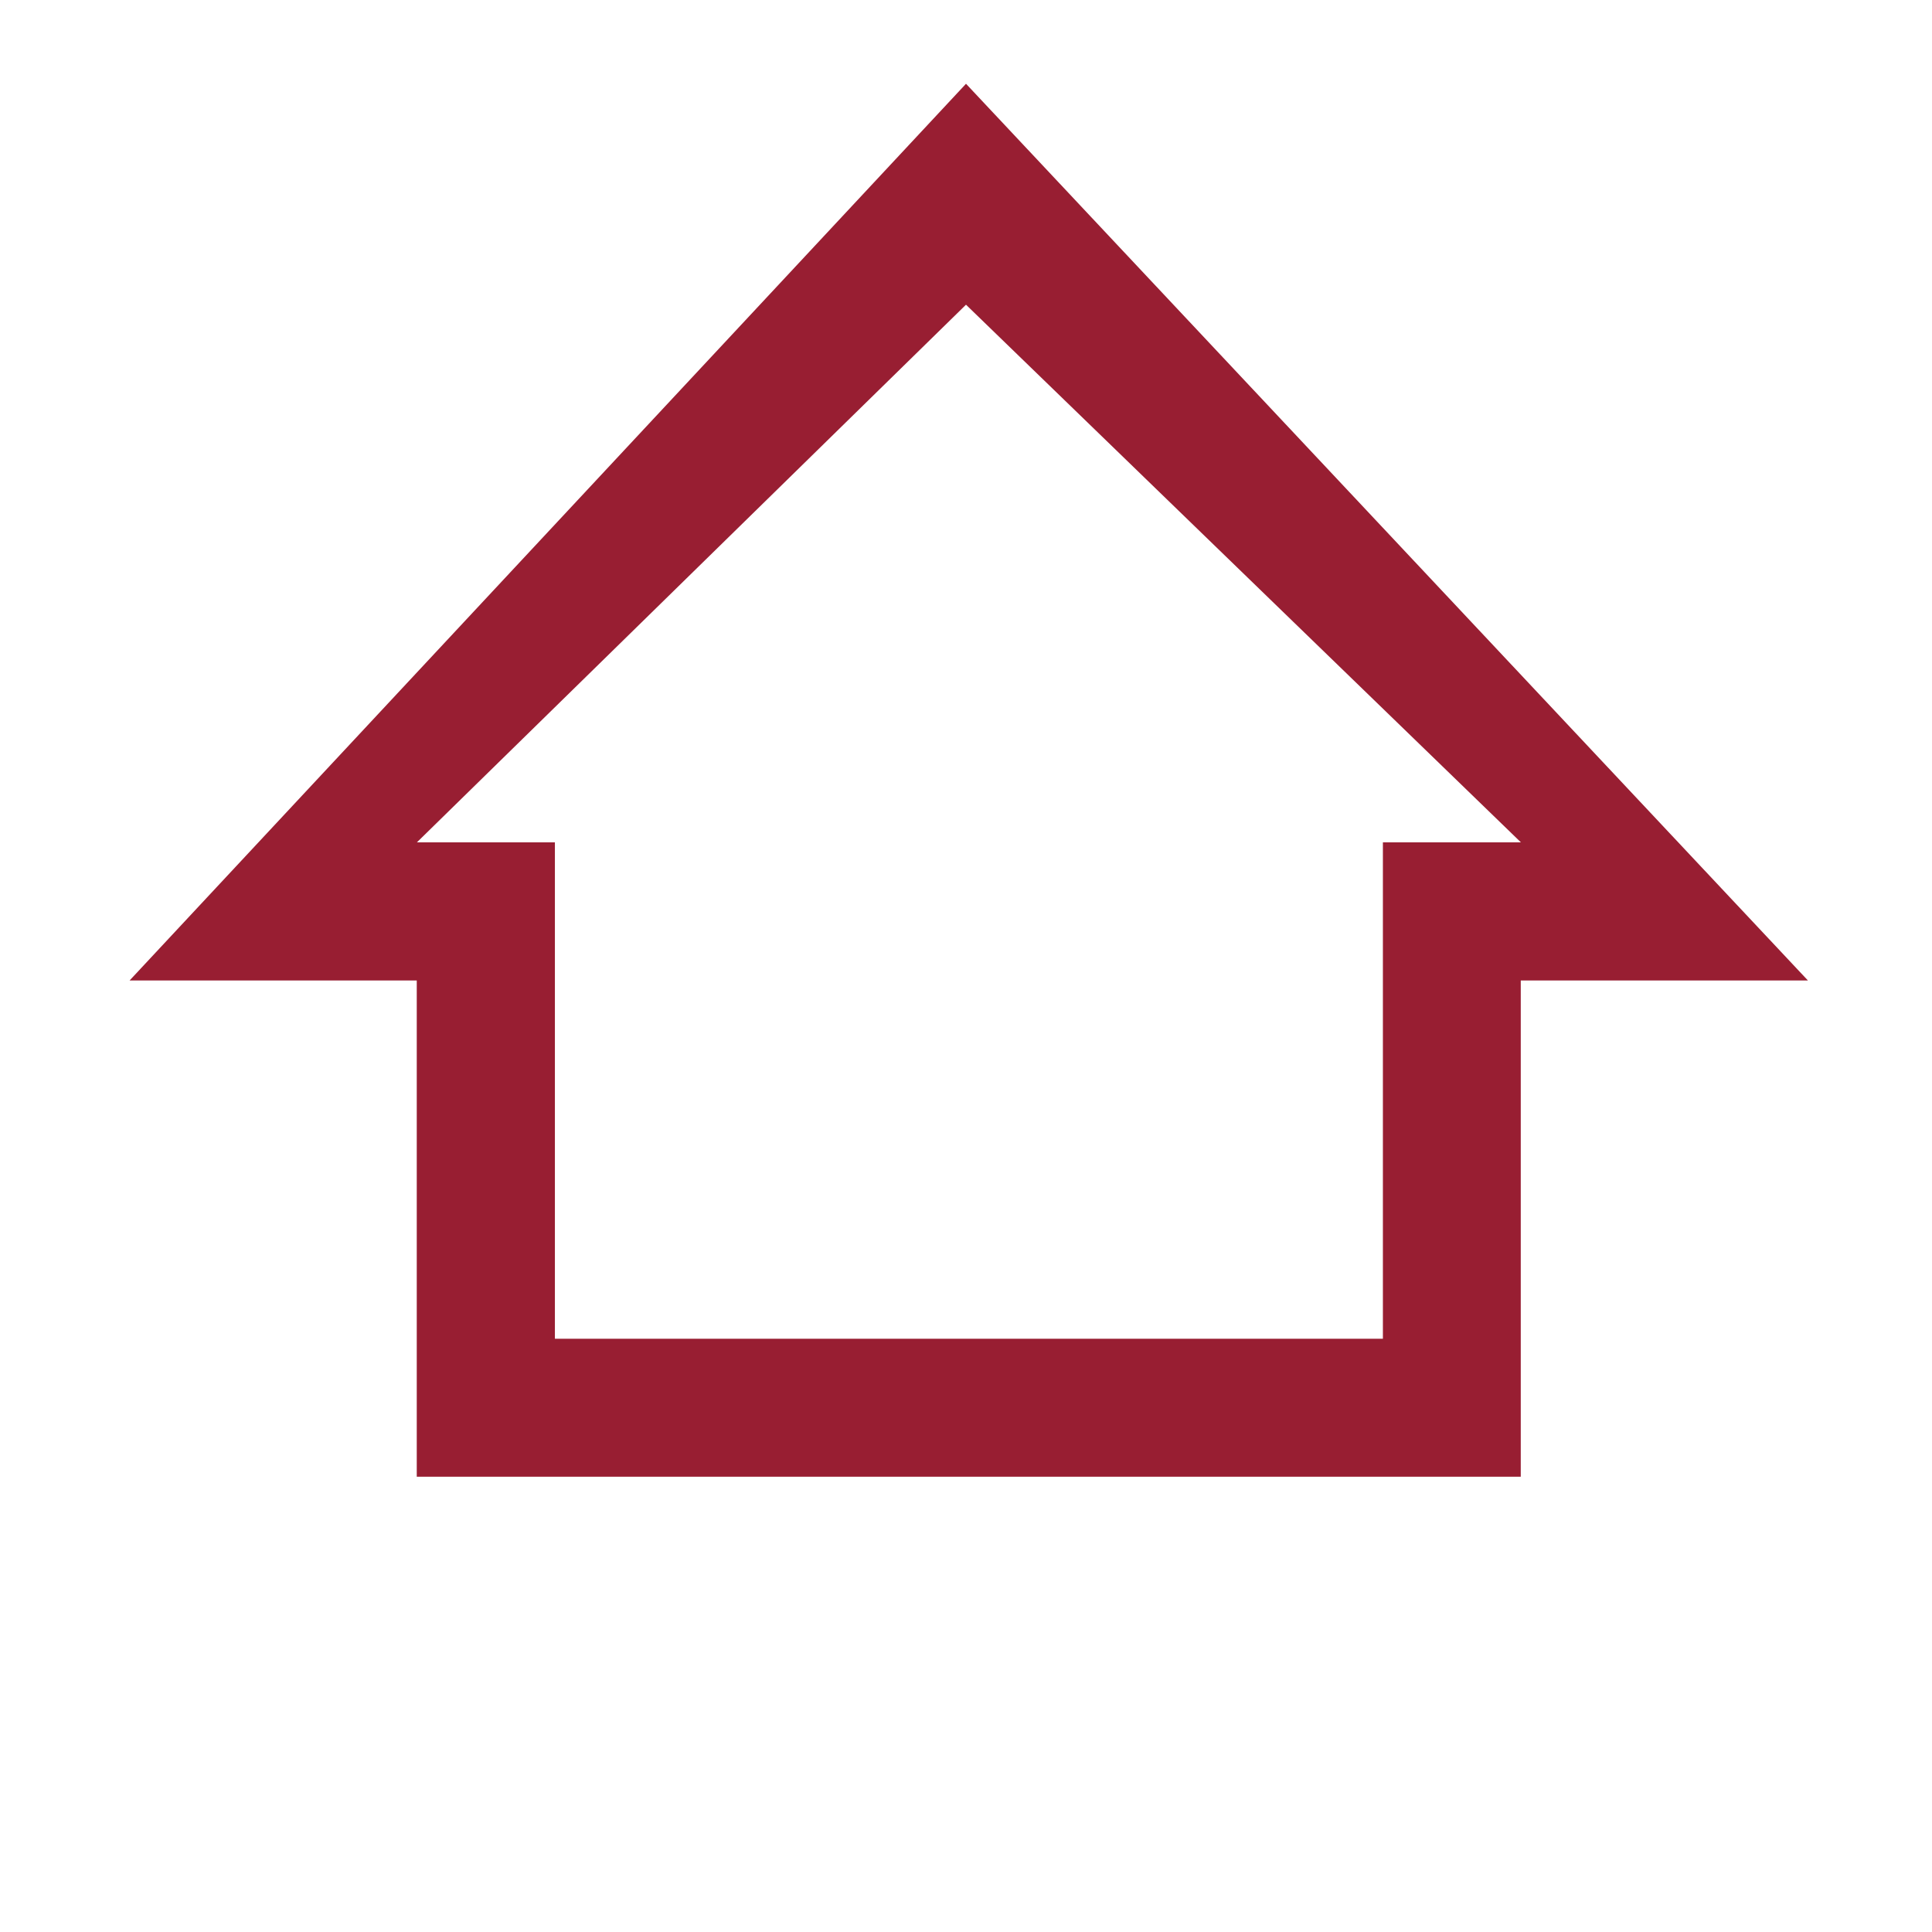
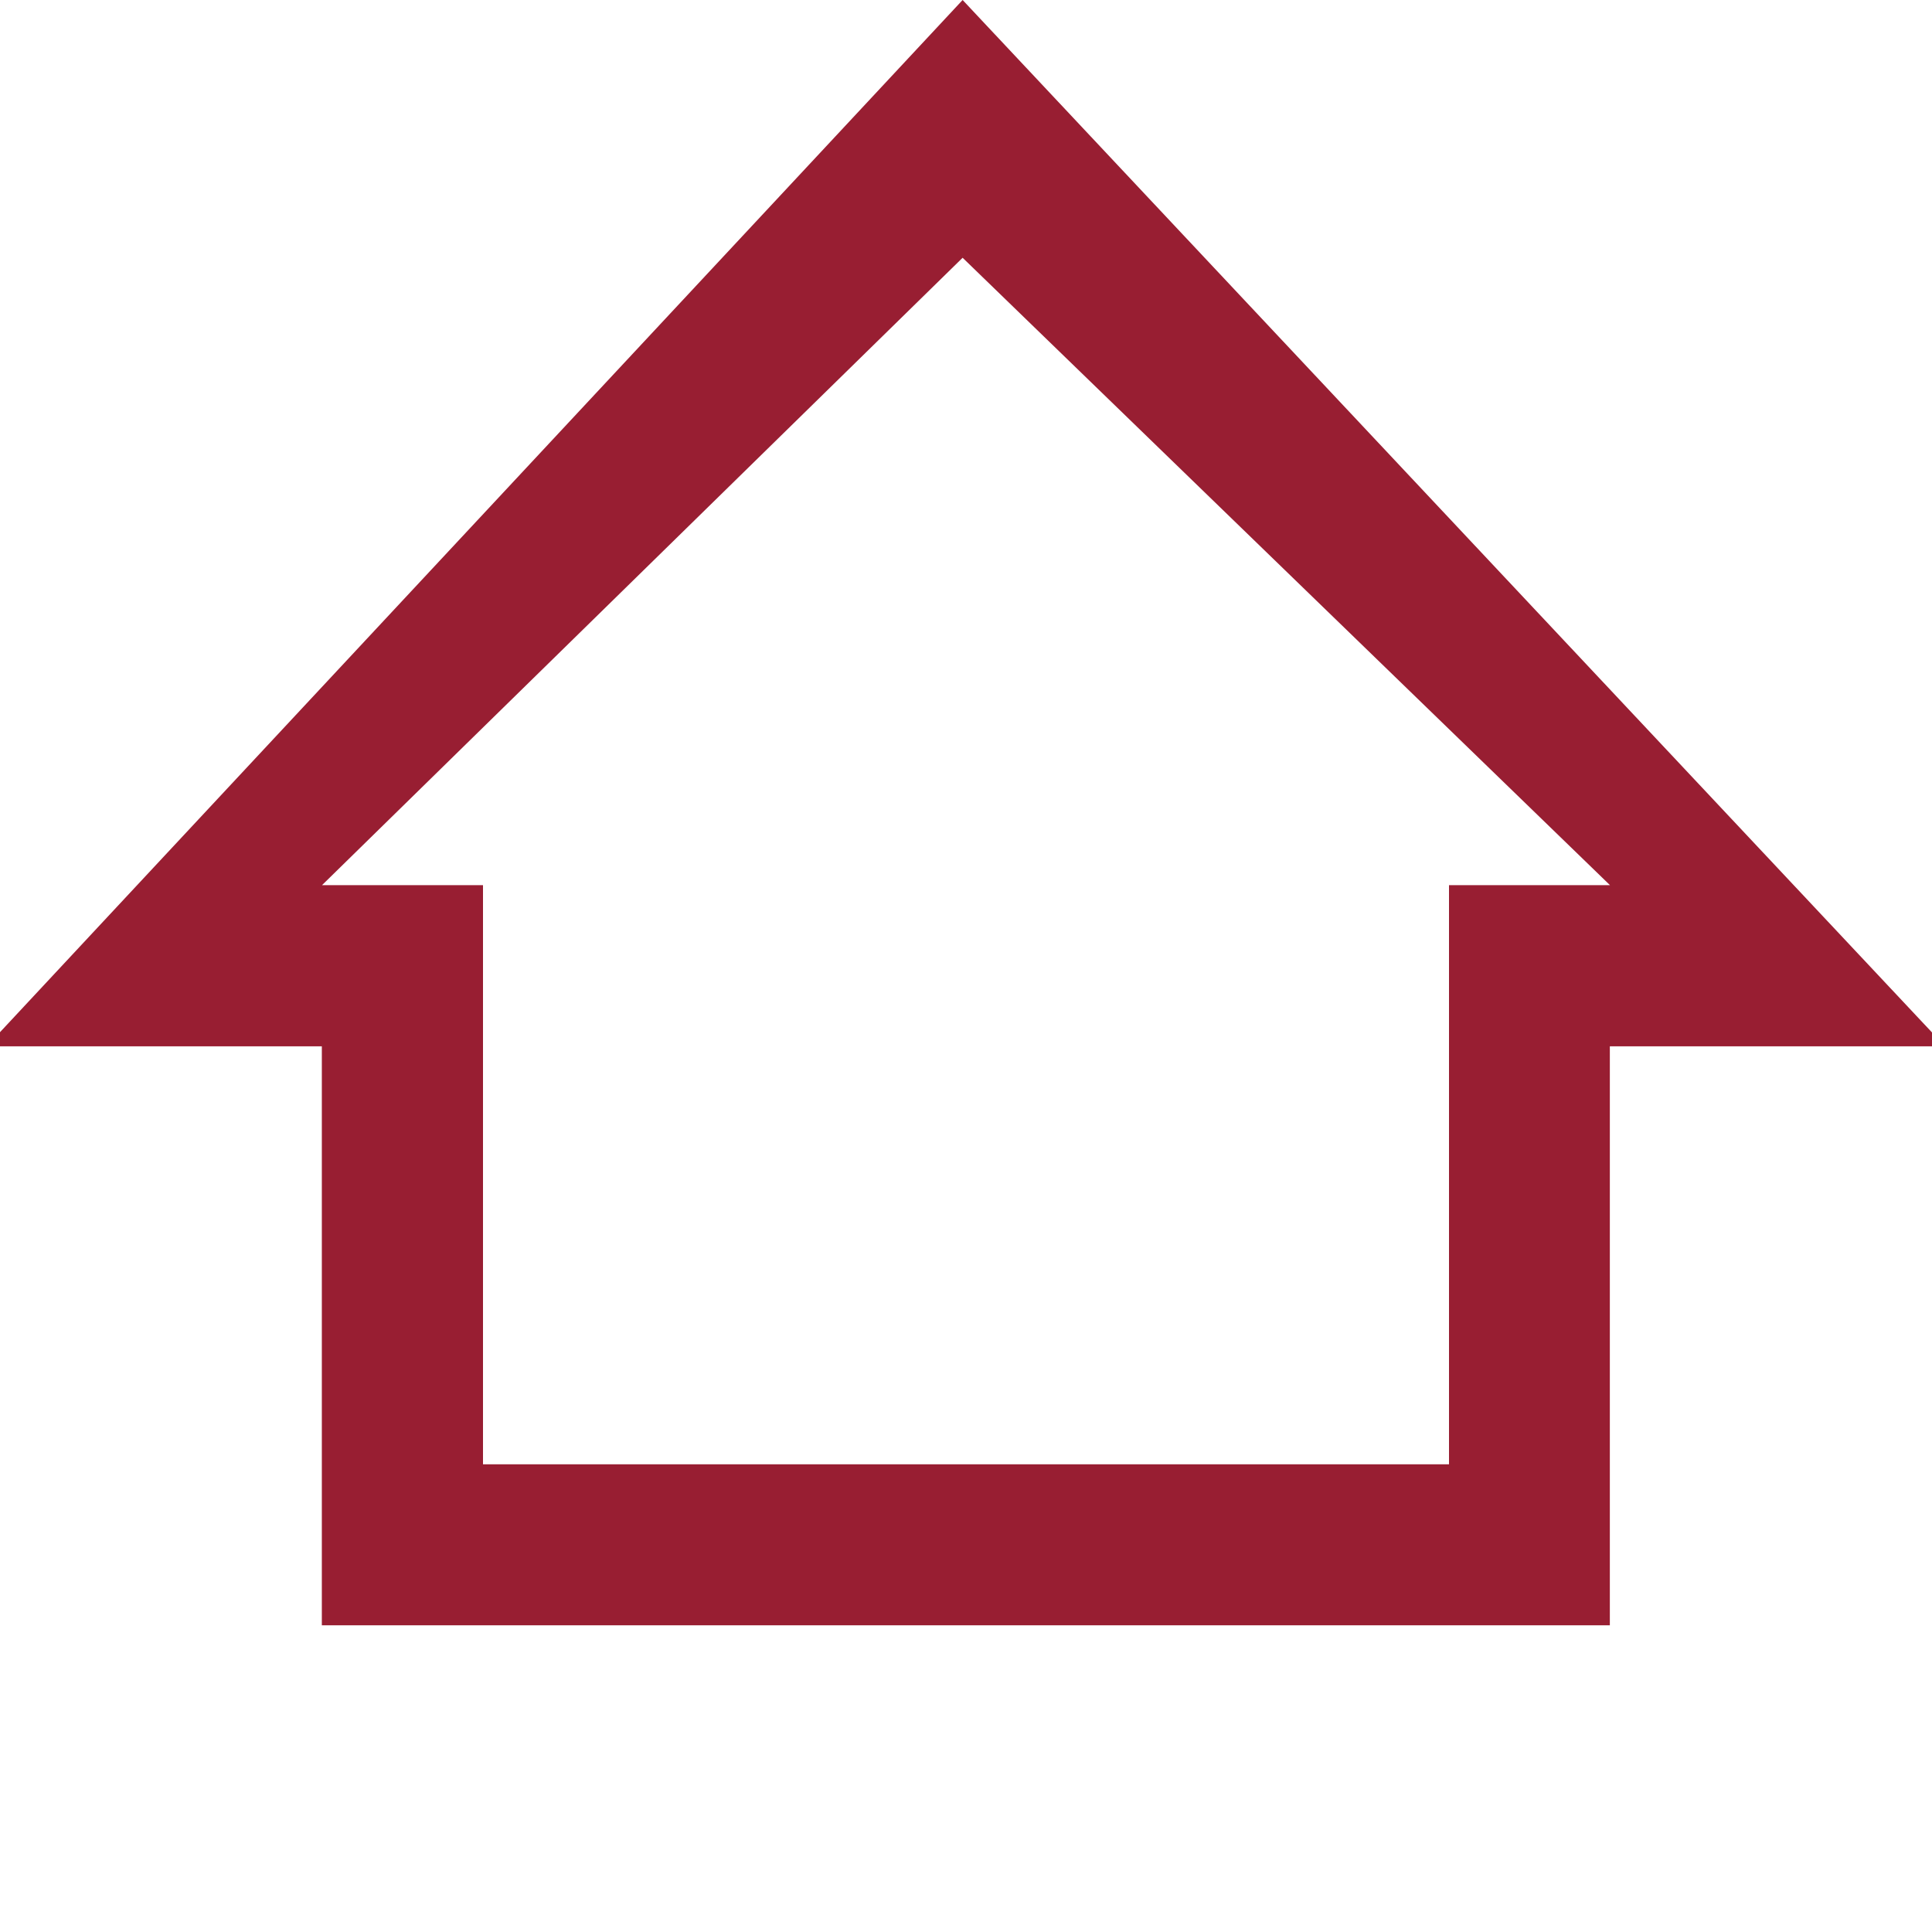
- <svg xmlns="http://www.w3.org/2000/svg" version="1.1" id="Layer_1" x="0px" y="0px" width="14px" height="14px" viewBox="0 0 14 14" enable-background="new 0 0 14 14" xml:space="preserve">
-   <path fill="#981E32" d="M7,2.208l4.021,3.896h-1v3.597h-6V6.104h-1L7,2.208 M7,0.607L0.939,7.105h2.081v3.596h8V7.105h2.081L7,0.607  L7,0.607z" />
+ <svg xmlns="http://www.w3.org/2000/svg" version="1.1" id="Layer_1" x="0px" y="0px" width="12px" height="12px" viewBox="1.021 1 12 12" enable-background="new 1.021 1 12 12" xml:space="preserve">
+   <path fill="#981E32" d="M7,2.601l4.021,3.897h-1v3.597h-6V6.498h-1L7,2.601 M7,1L0.939,7.499H3.02v3.596h8V7.499h2.082L7,1L7,1z" />
</svg>
